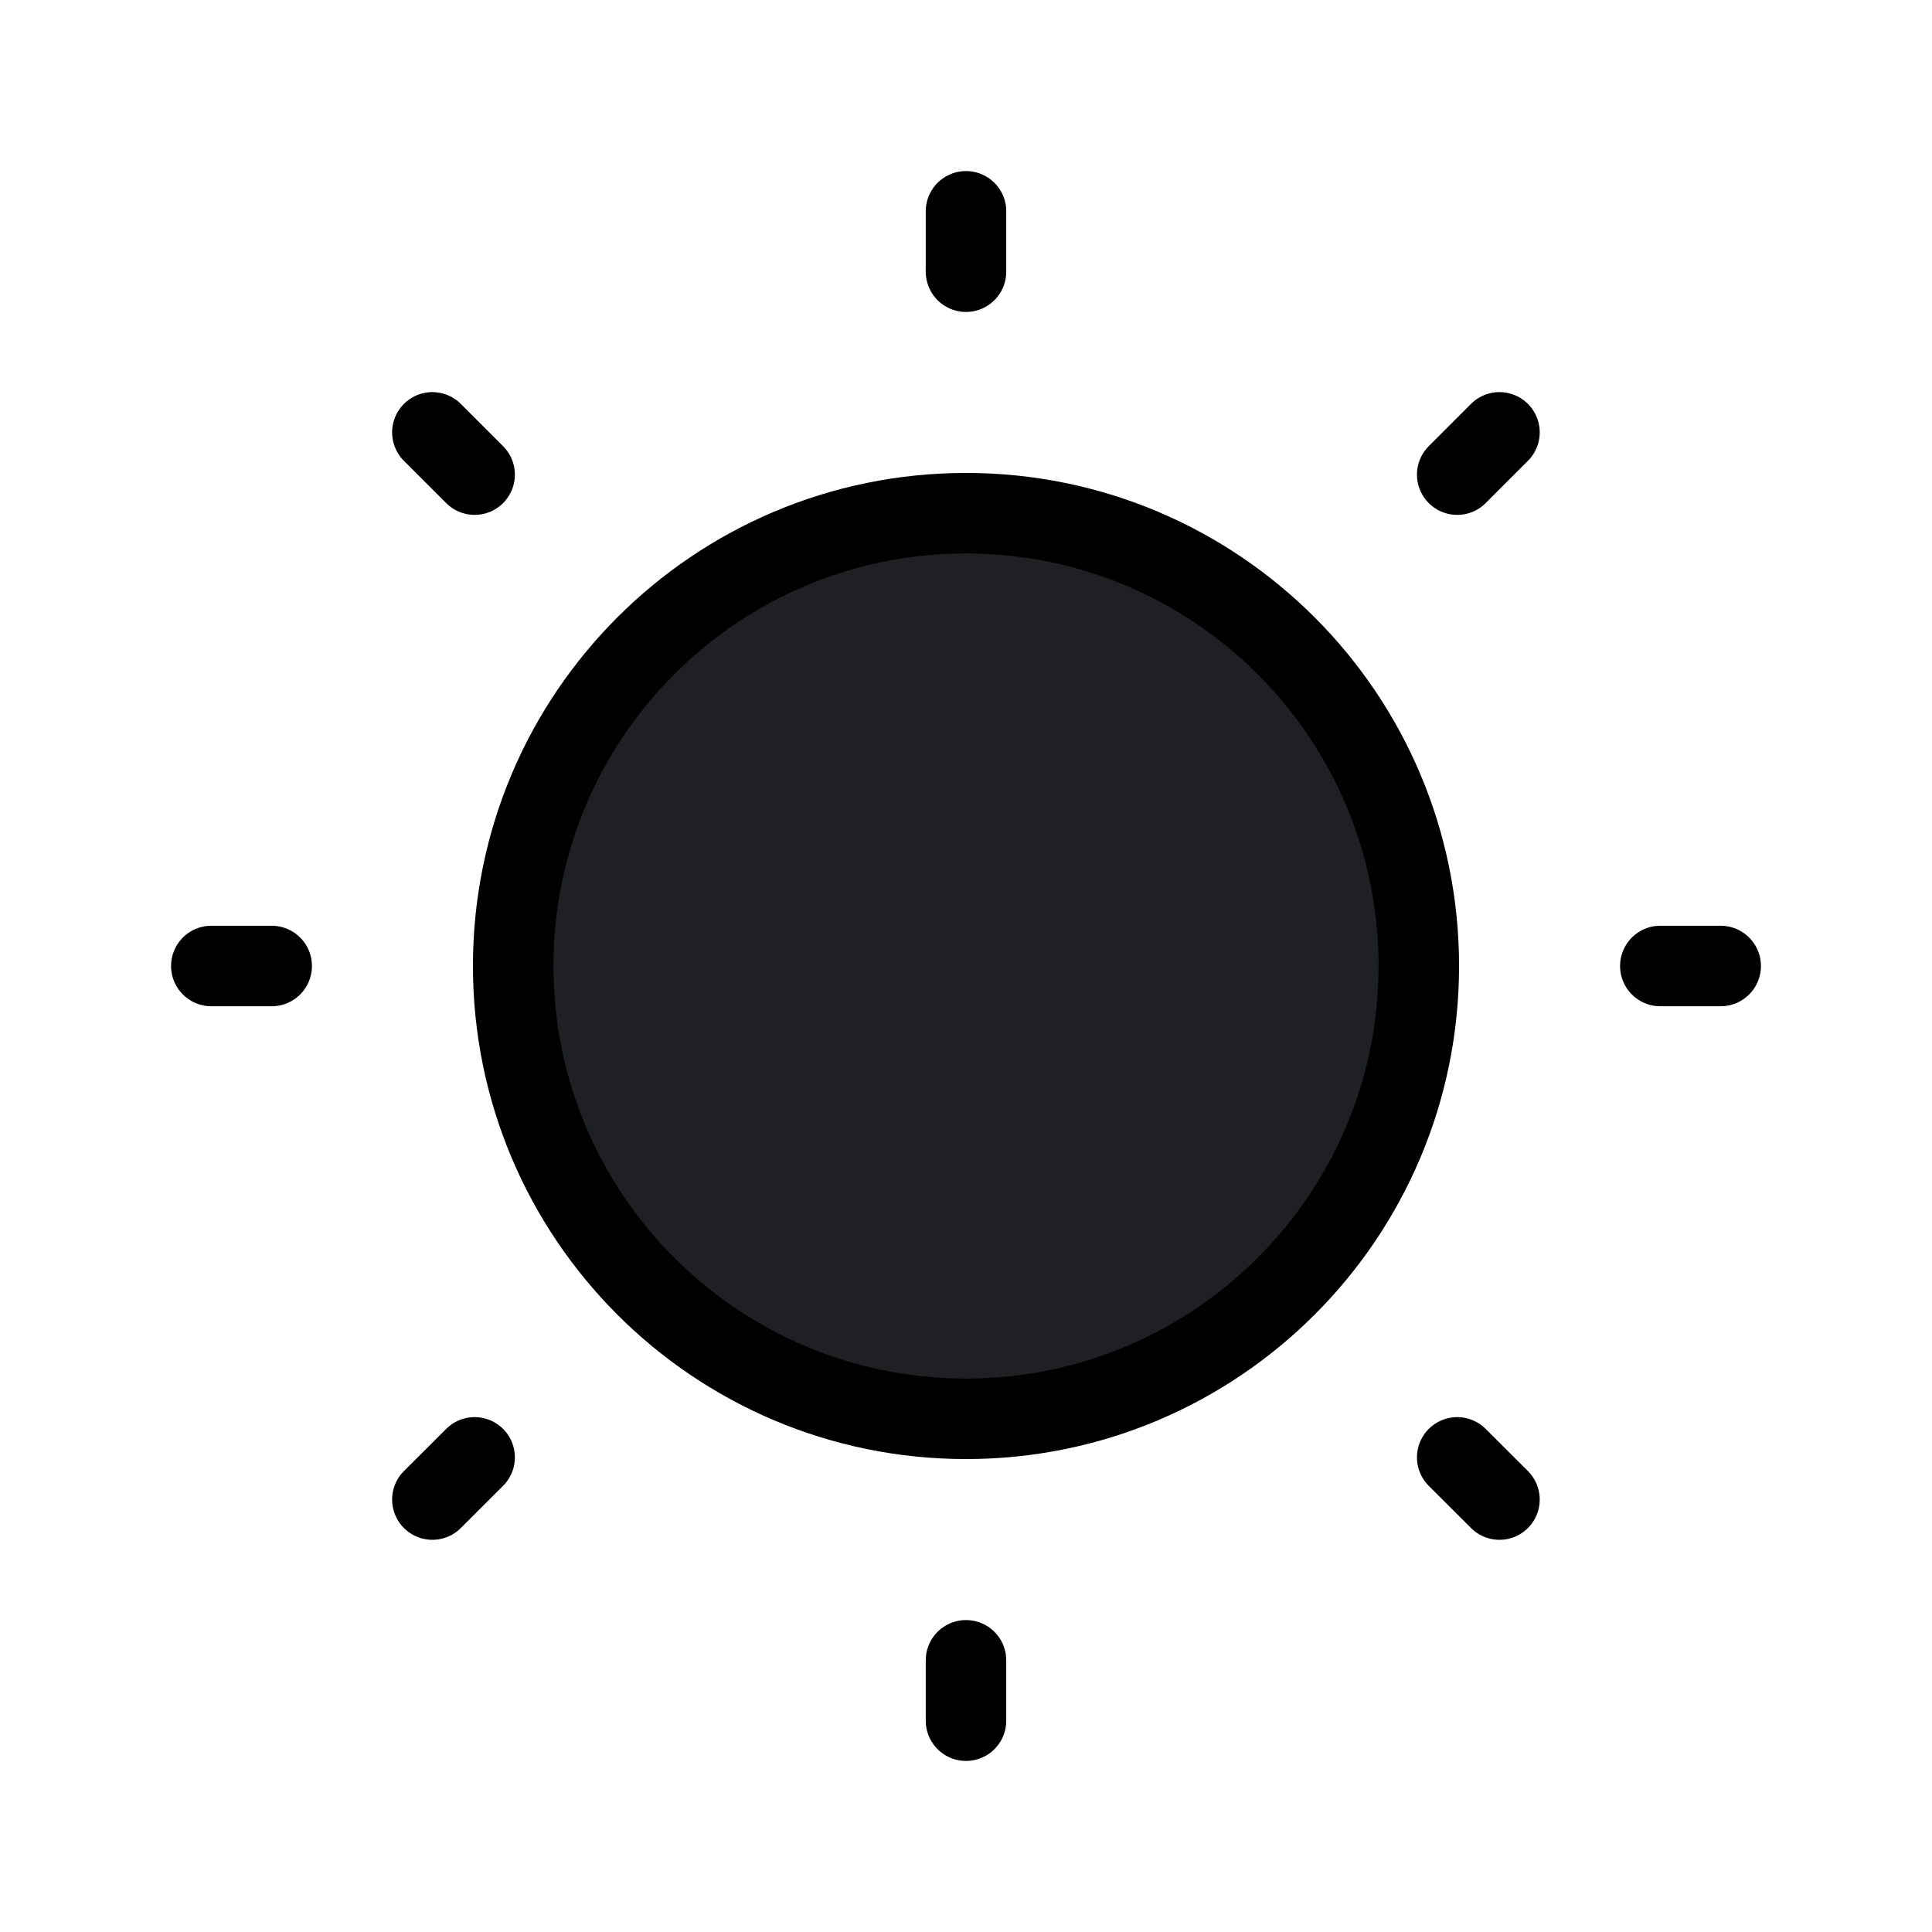
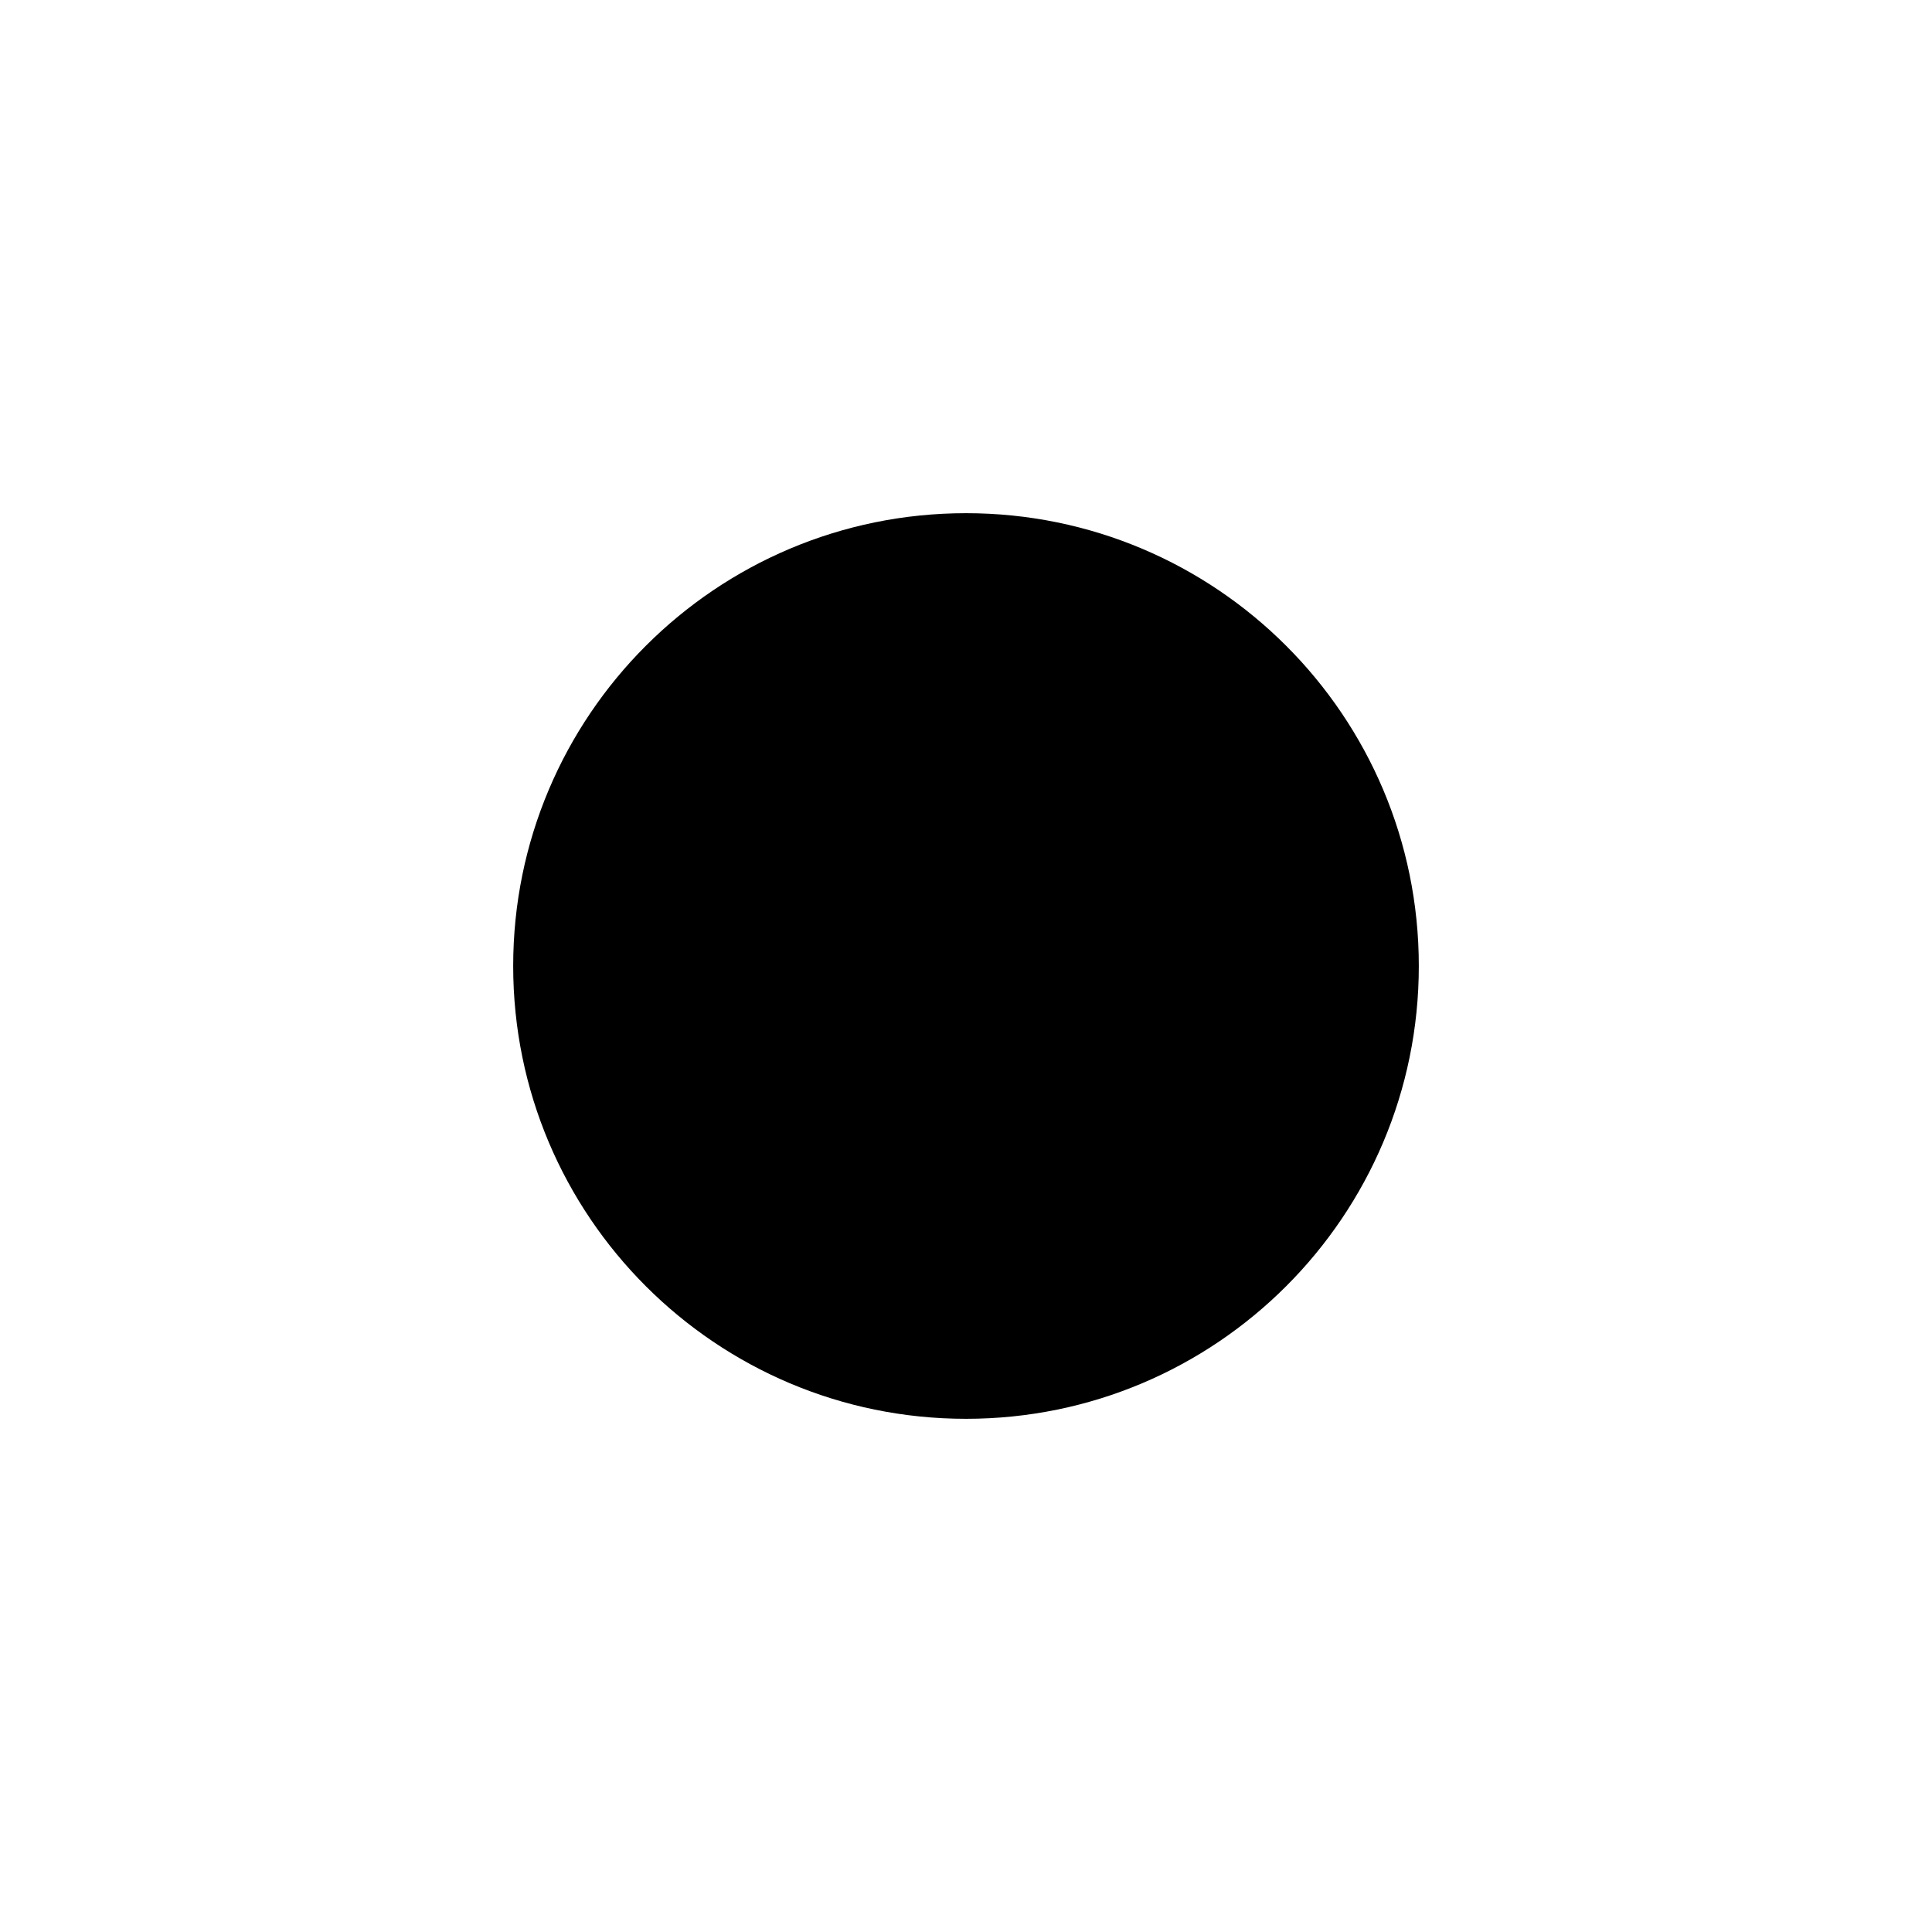
- <svg xmlns="http://www.w3.org/2000/svg" width="24" height="24" fill="none">
-   <path d="M12 17.625a5.625 5.625 0 100-11.25 5.625 5.625 0 000 11.25z" fill="#1F2023" stroke="#000" stroke-linecap="round" stroke-linejoin="round" />
-   <path d="M12 3.375v-.75M5.896 5.896l-.525-.525M3.375 12h-.75m3.271 6.104l-.525.524M12 20.625v.75m6.102-3.271l.525.524M20.625 12h.75m-3.273-6.104l.525-.525" stroke="#000" stroke-linecap="round" stroke-linejoin="round" />
+ <svg xmlns="http://www.w3.org/2000/svg" width="24" height="24">
+   <path d="M12 17.625a5.625 5.625 0 100-11.25 5.625 5.625 0 000 11.25z" stroke-linecap="round" stroke-linejoin="round" />
+   <path d="M12 3.375v-.75M5.896 5.896l-.525-.525M3.375 12h-.75m3.271 6.104l-.525.524M12 20.625v.75m6.102-3.271l.525.524M20.625 12h.75m-3.273-6.104l.525-.525" />
</svg>
